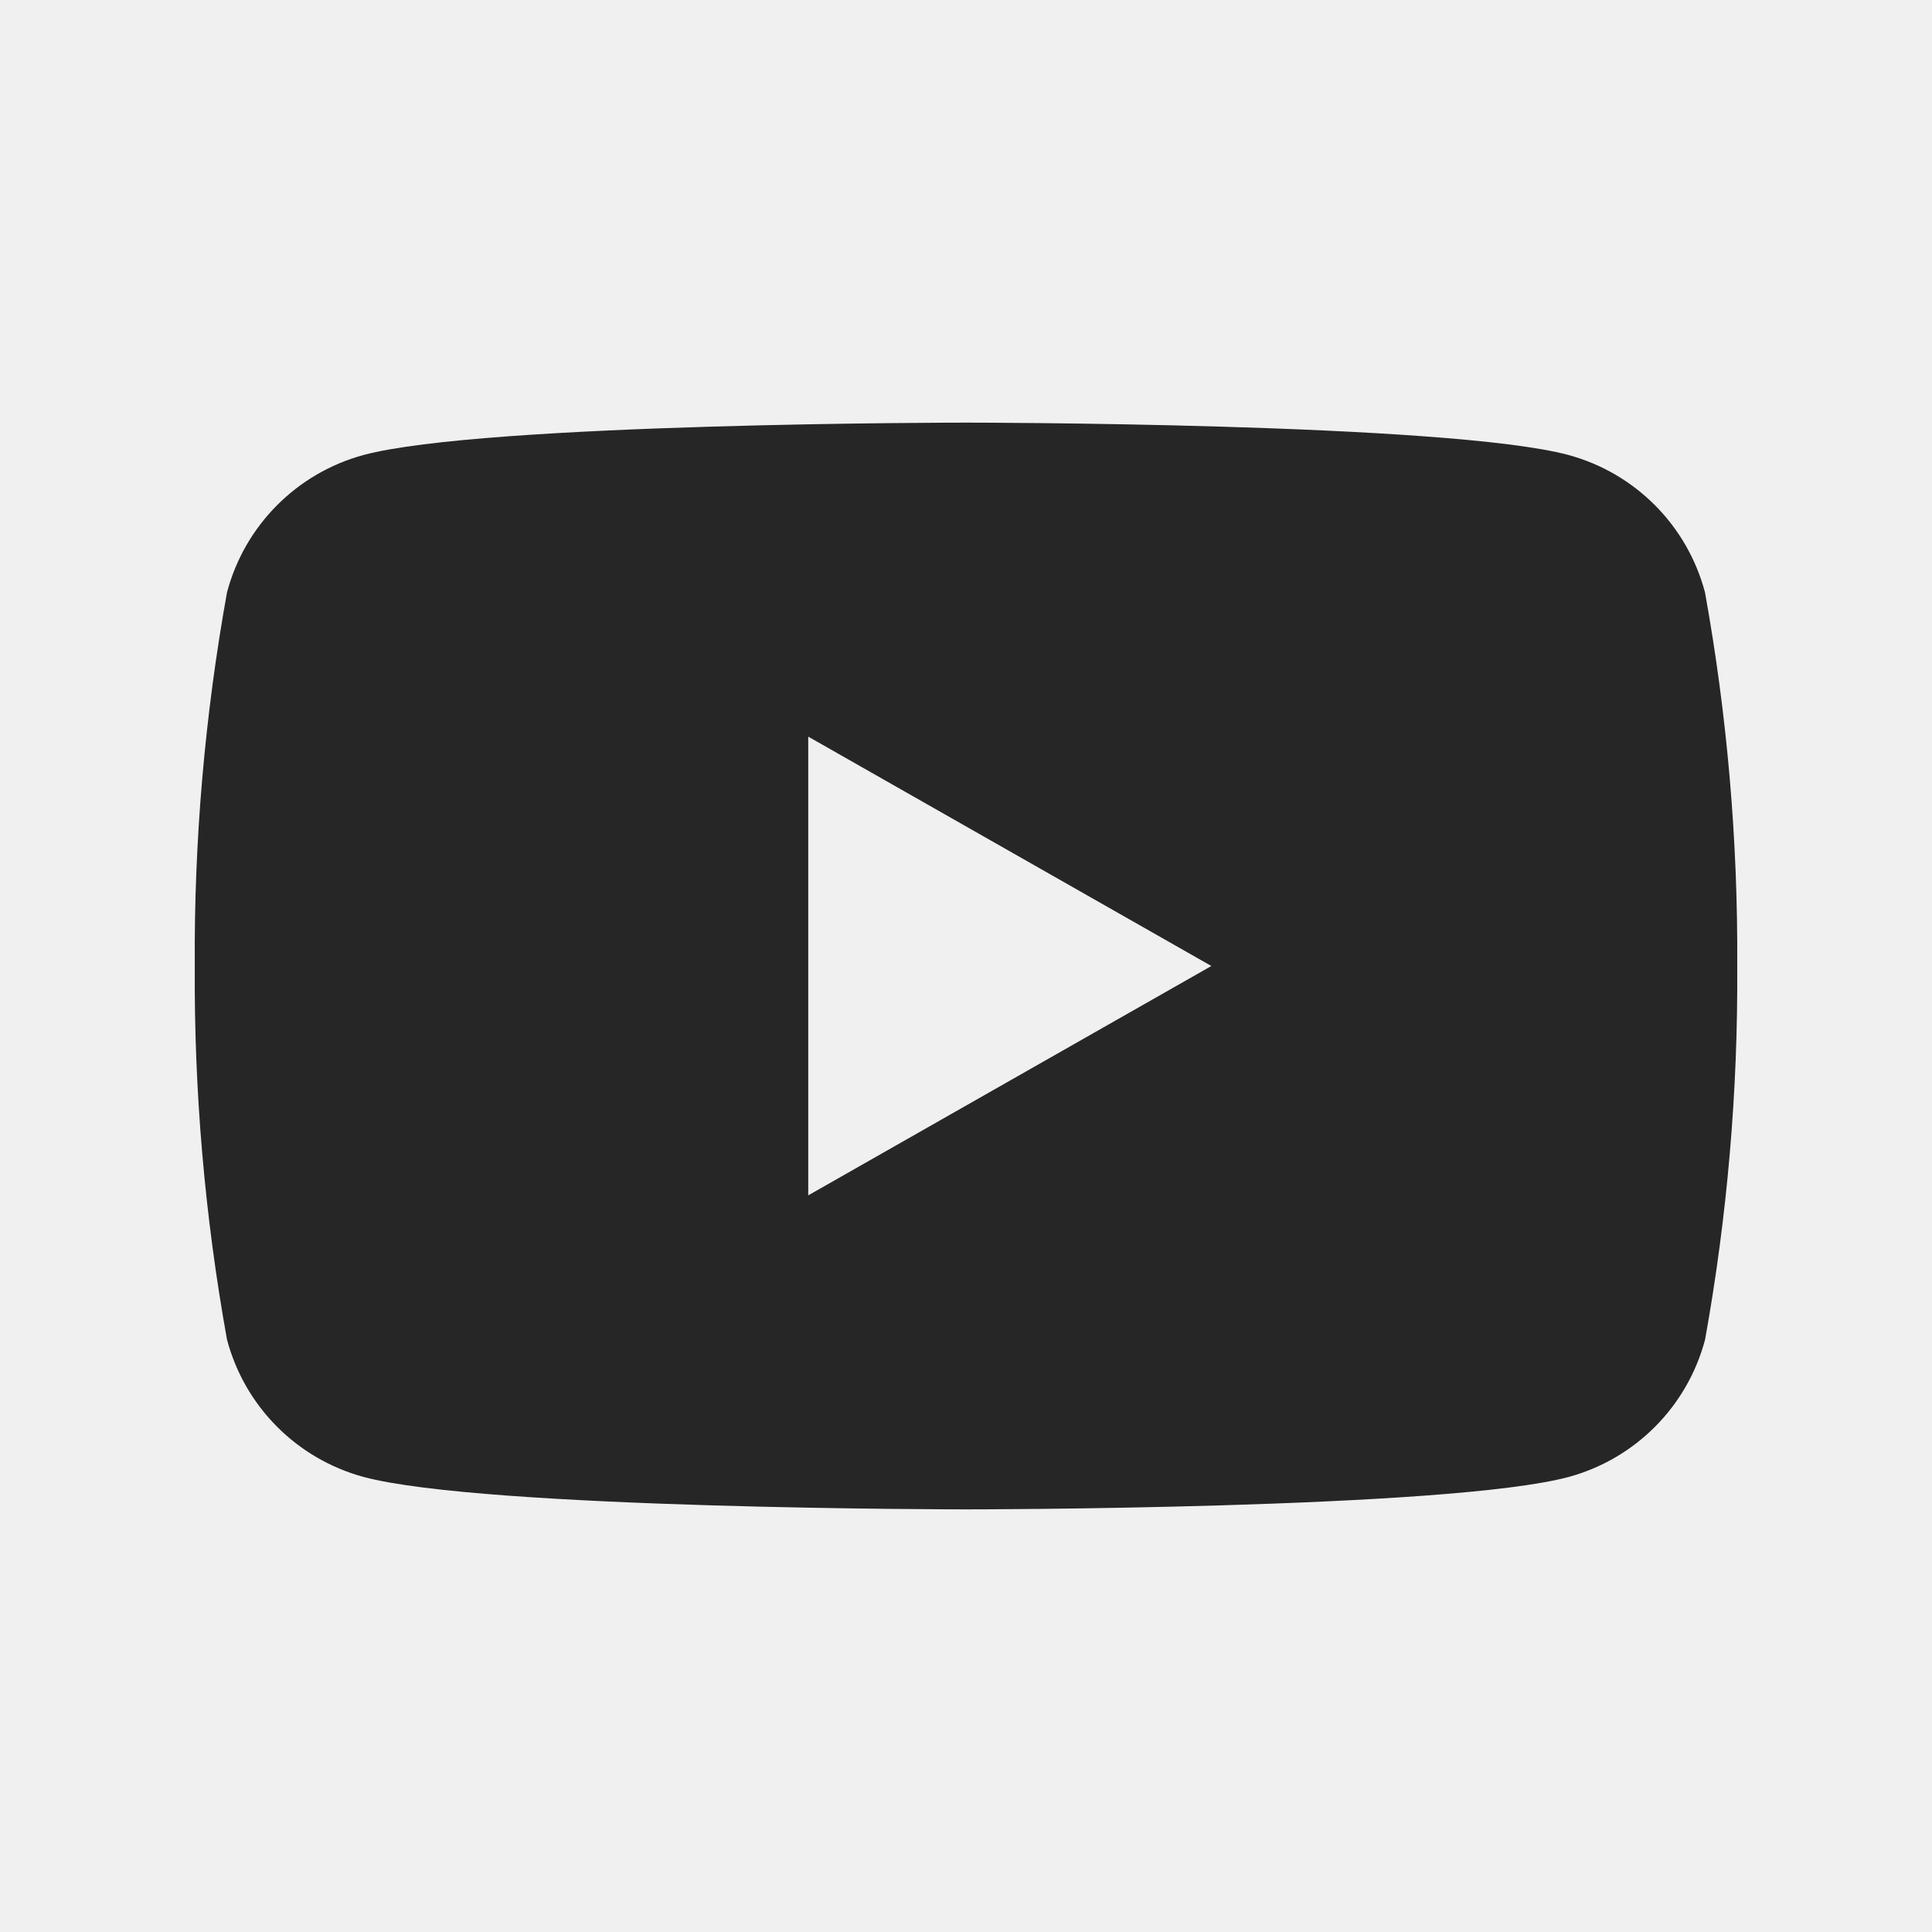
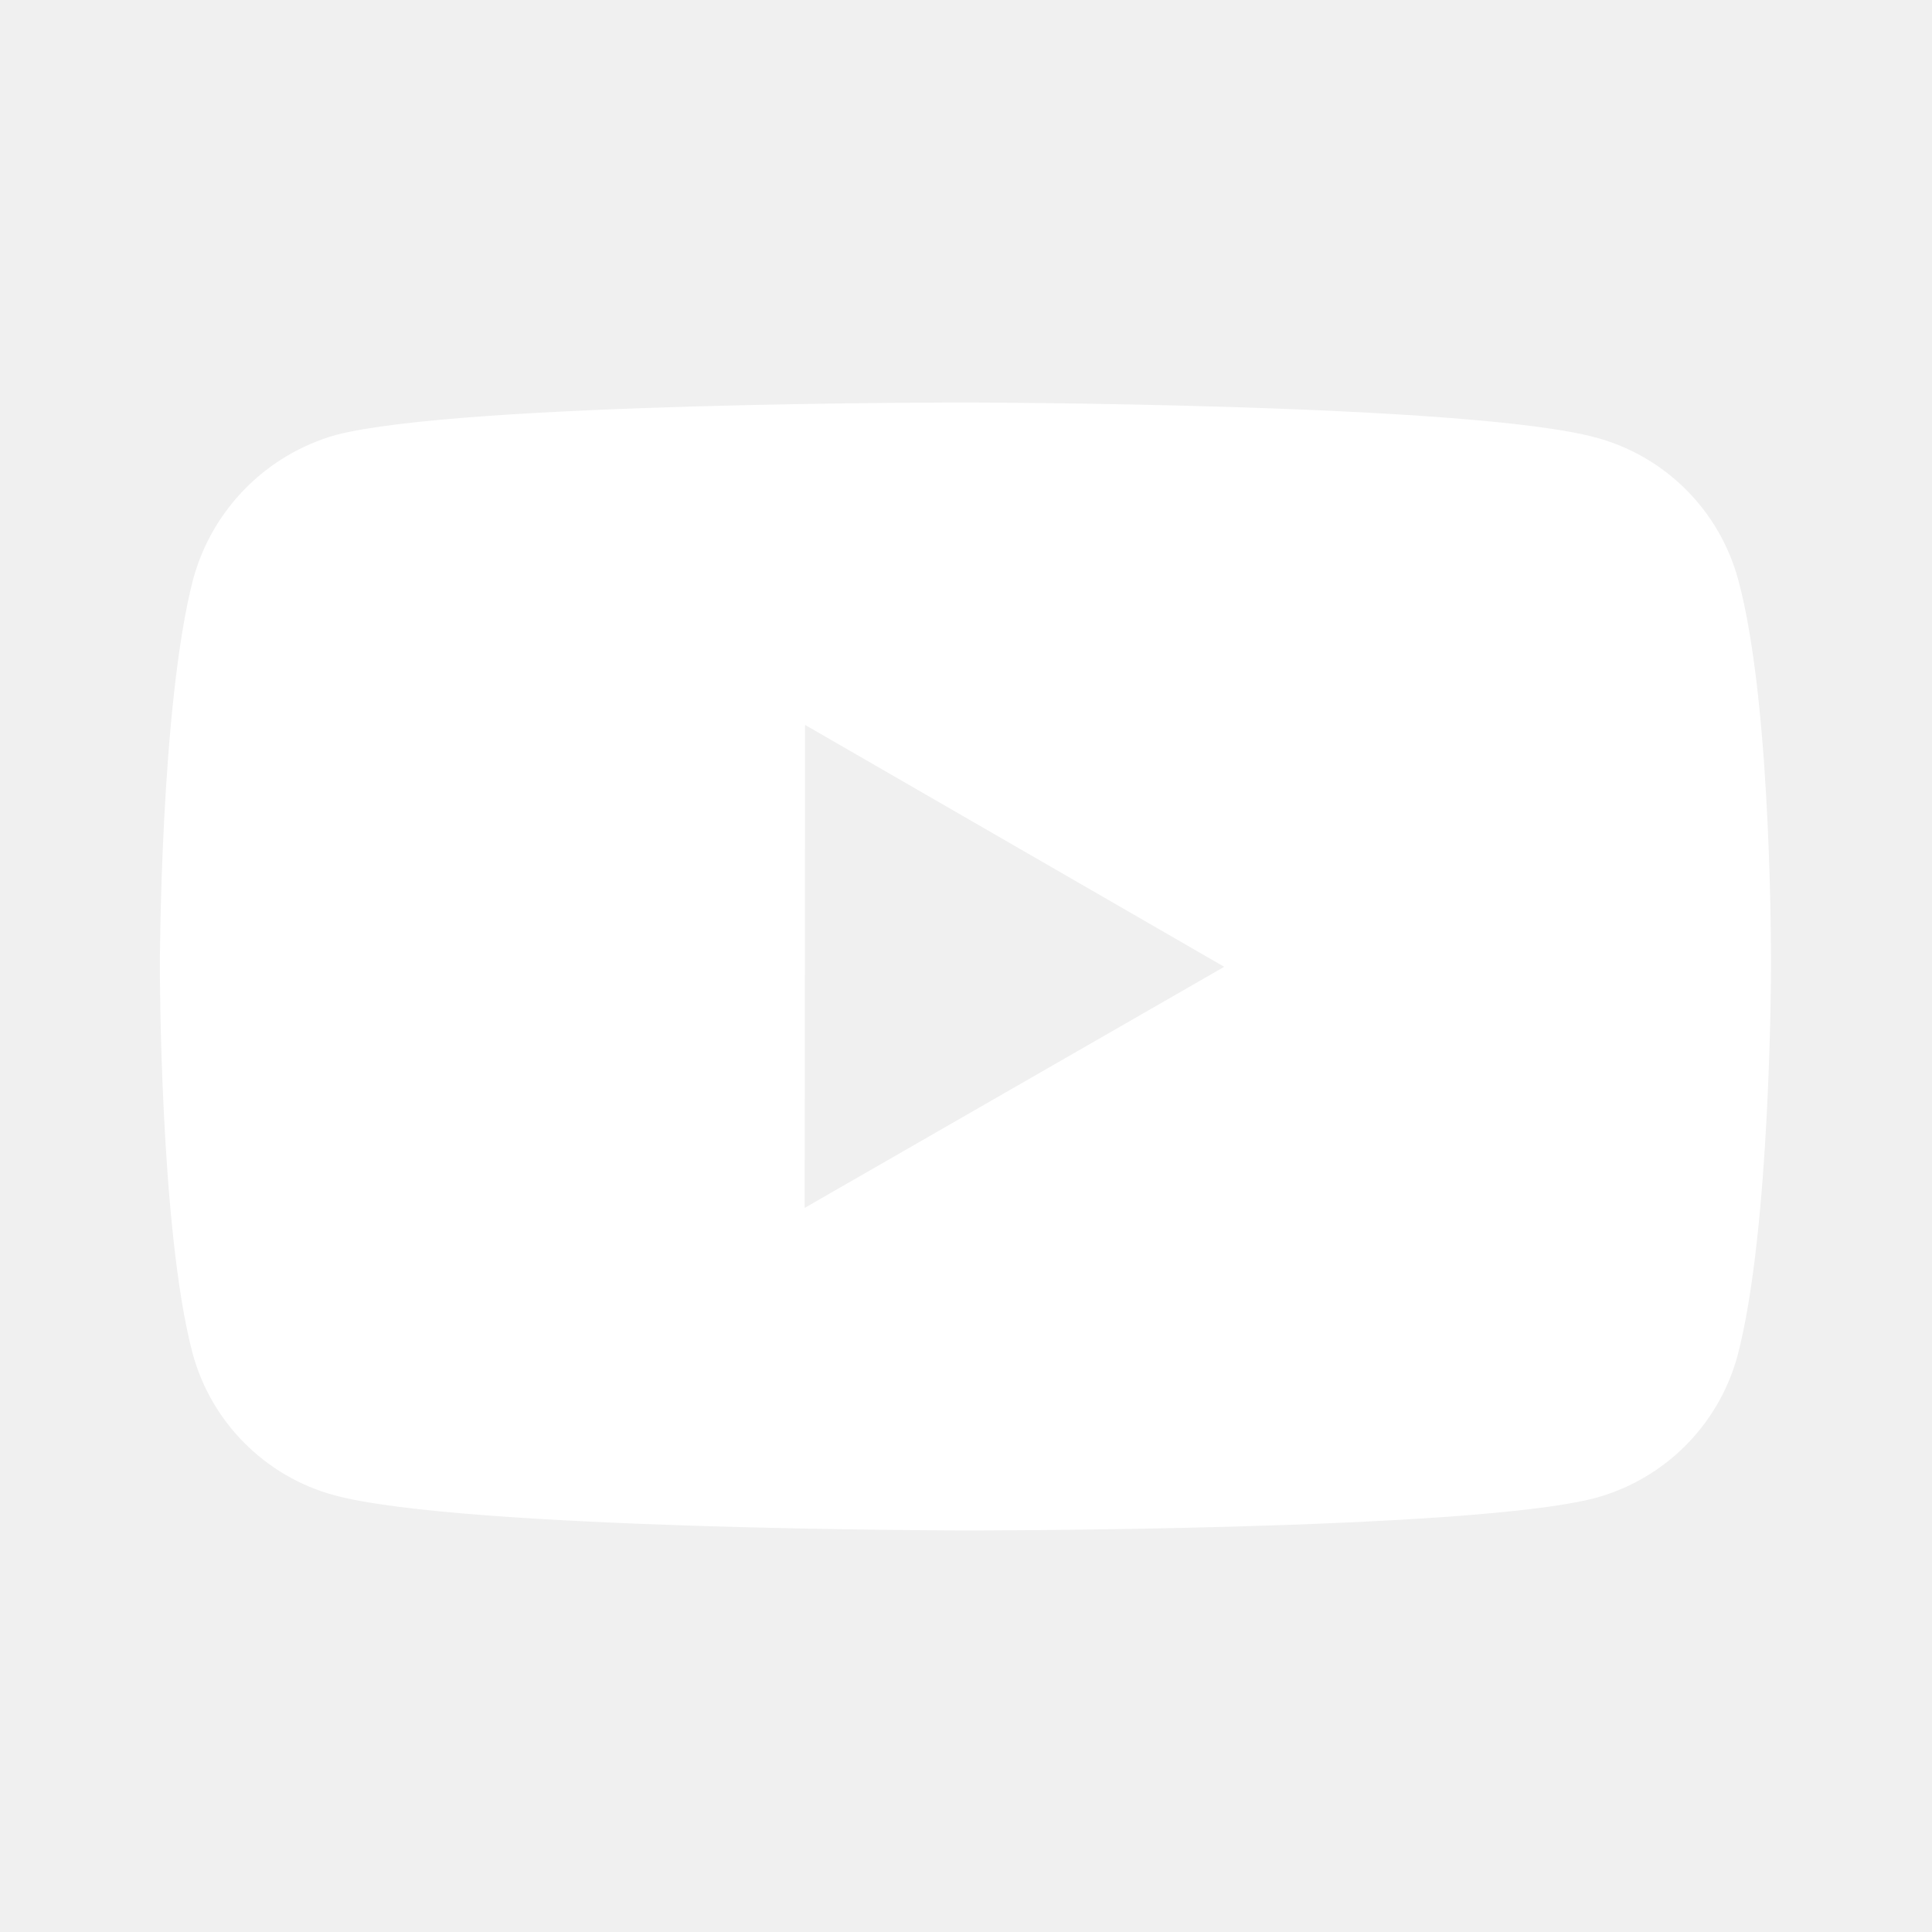
- <svg xmlns="http://www.w3.org/2000/svg" viewBox="0 0 32 32">
-   <path id="youtube" d="M28.24,9.811A3.21,3.21,0,0,0,25.982,7.537C23.989,7,16,7,16,7s-7.989,0-9.982.537A3.21,3.21,0,0,0,3.76,9.811,33.675,33.675,0,0,0,3.226,16a33.675,33.675,0,0,0,.534,6.189,3.21,3.21,0,0,0,2.259,2.273C8.011,25,16,25,16,25s7.989,0,9.982-.537a3.21,3.21,0,0,0,2.259-2.273A33.676,33.676,0,0,0,28.774,16,33.676,33.676,0,0,0,28.24,9.811ZM13.387,19.799V12.201l6.677,3.799Z" fill="#262626" />
+ <svg xmlns="http://www.w3.org/2000/svg" width="24" height="24" viewBox="0 0 24 24" style="fill:#fff;transform: ;msFilter:;">
+   <path d="M21.593 7.203a2.506 2.506 0 0 0-1.762-1.766C18.265 5.007 12 5 12 5s-6.264-.007-7.831.404a2.56 2.56 0 0 0-1.766 1.778c-.413 1.566-.417 4.814-.417 4.814s-.004 3.264.406 4.814c.23.857.905 1.534 1.763 1.765 1.582.43 7.83.437 7.83.437s6.265.007 7.831-.403a2.515 2.515 0 0 0 1.767-1.763c.414-1.565.417-4.812.417-4.812s.02-3.265-.407-4.831zM9.996 15.005l.005-6 5.207 3.005-5.212 2.995z" />
</svg>
